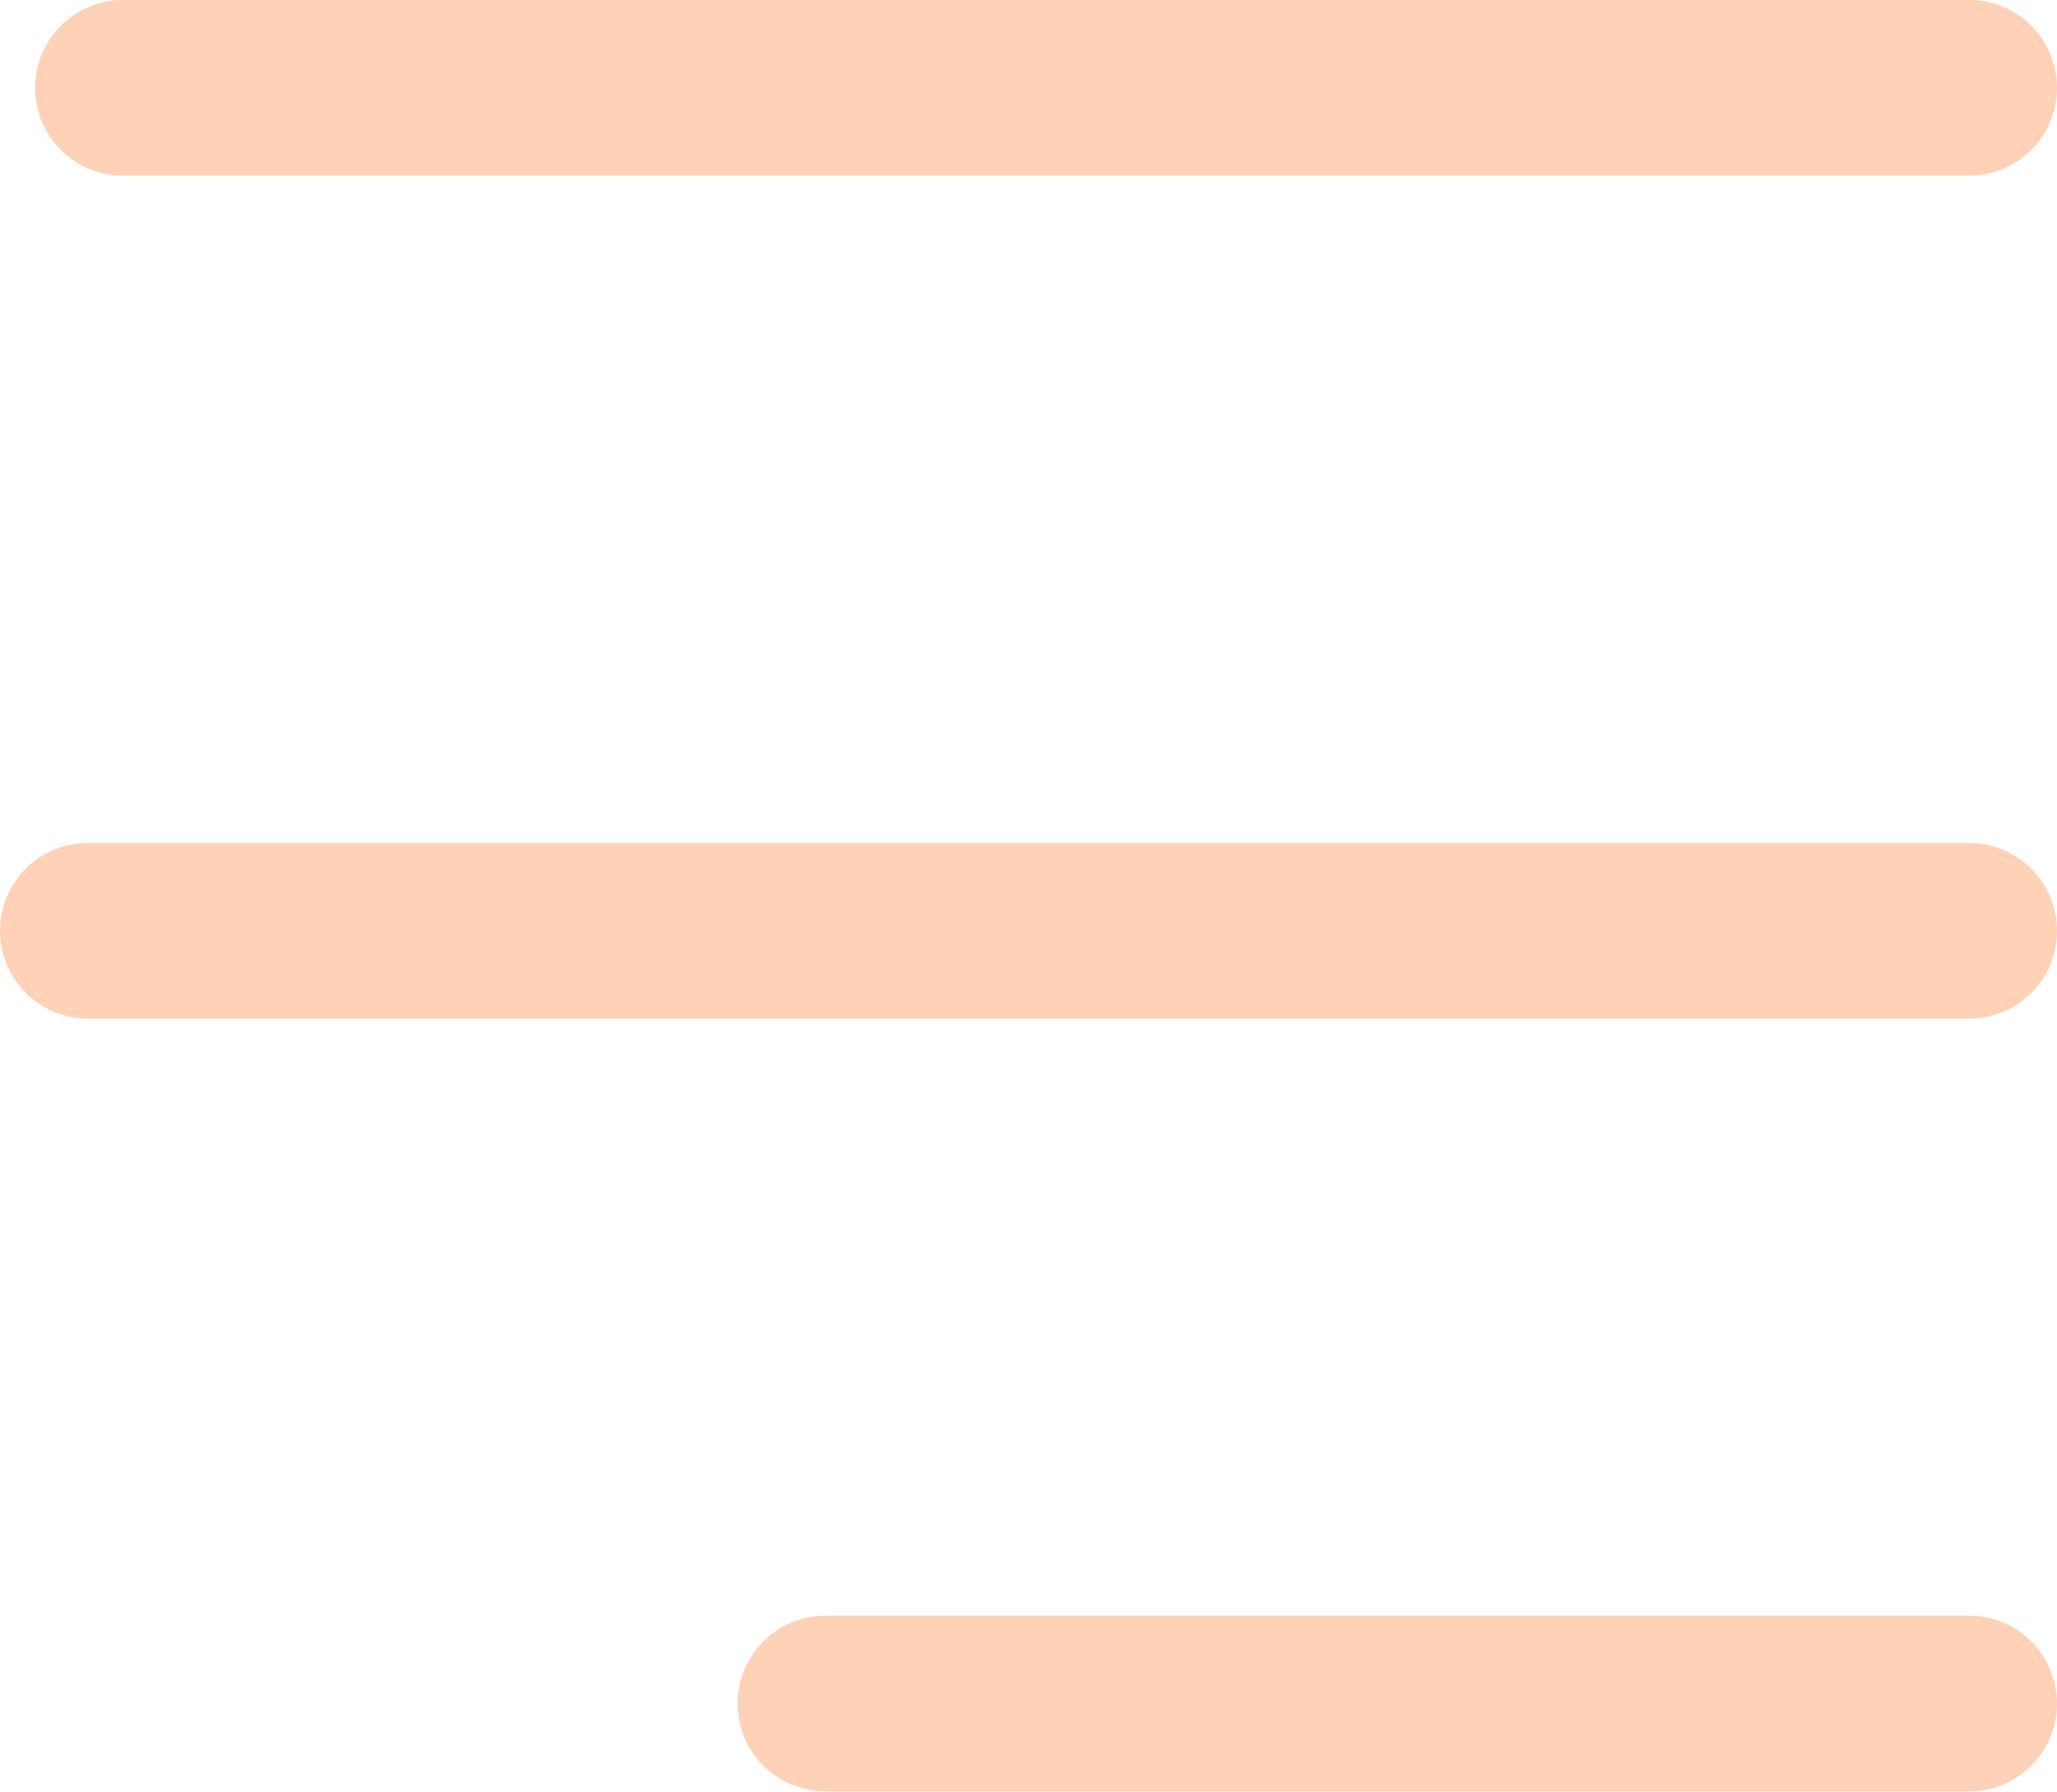
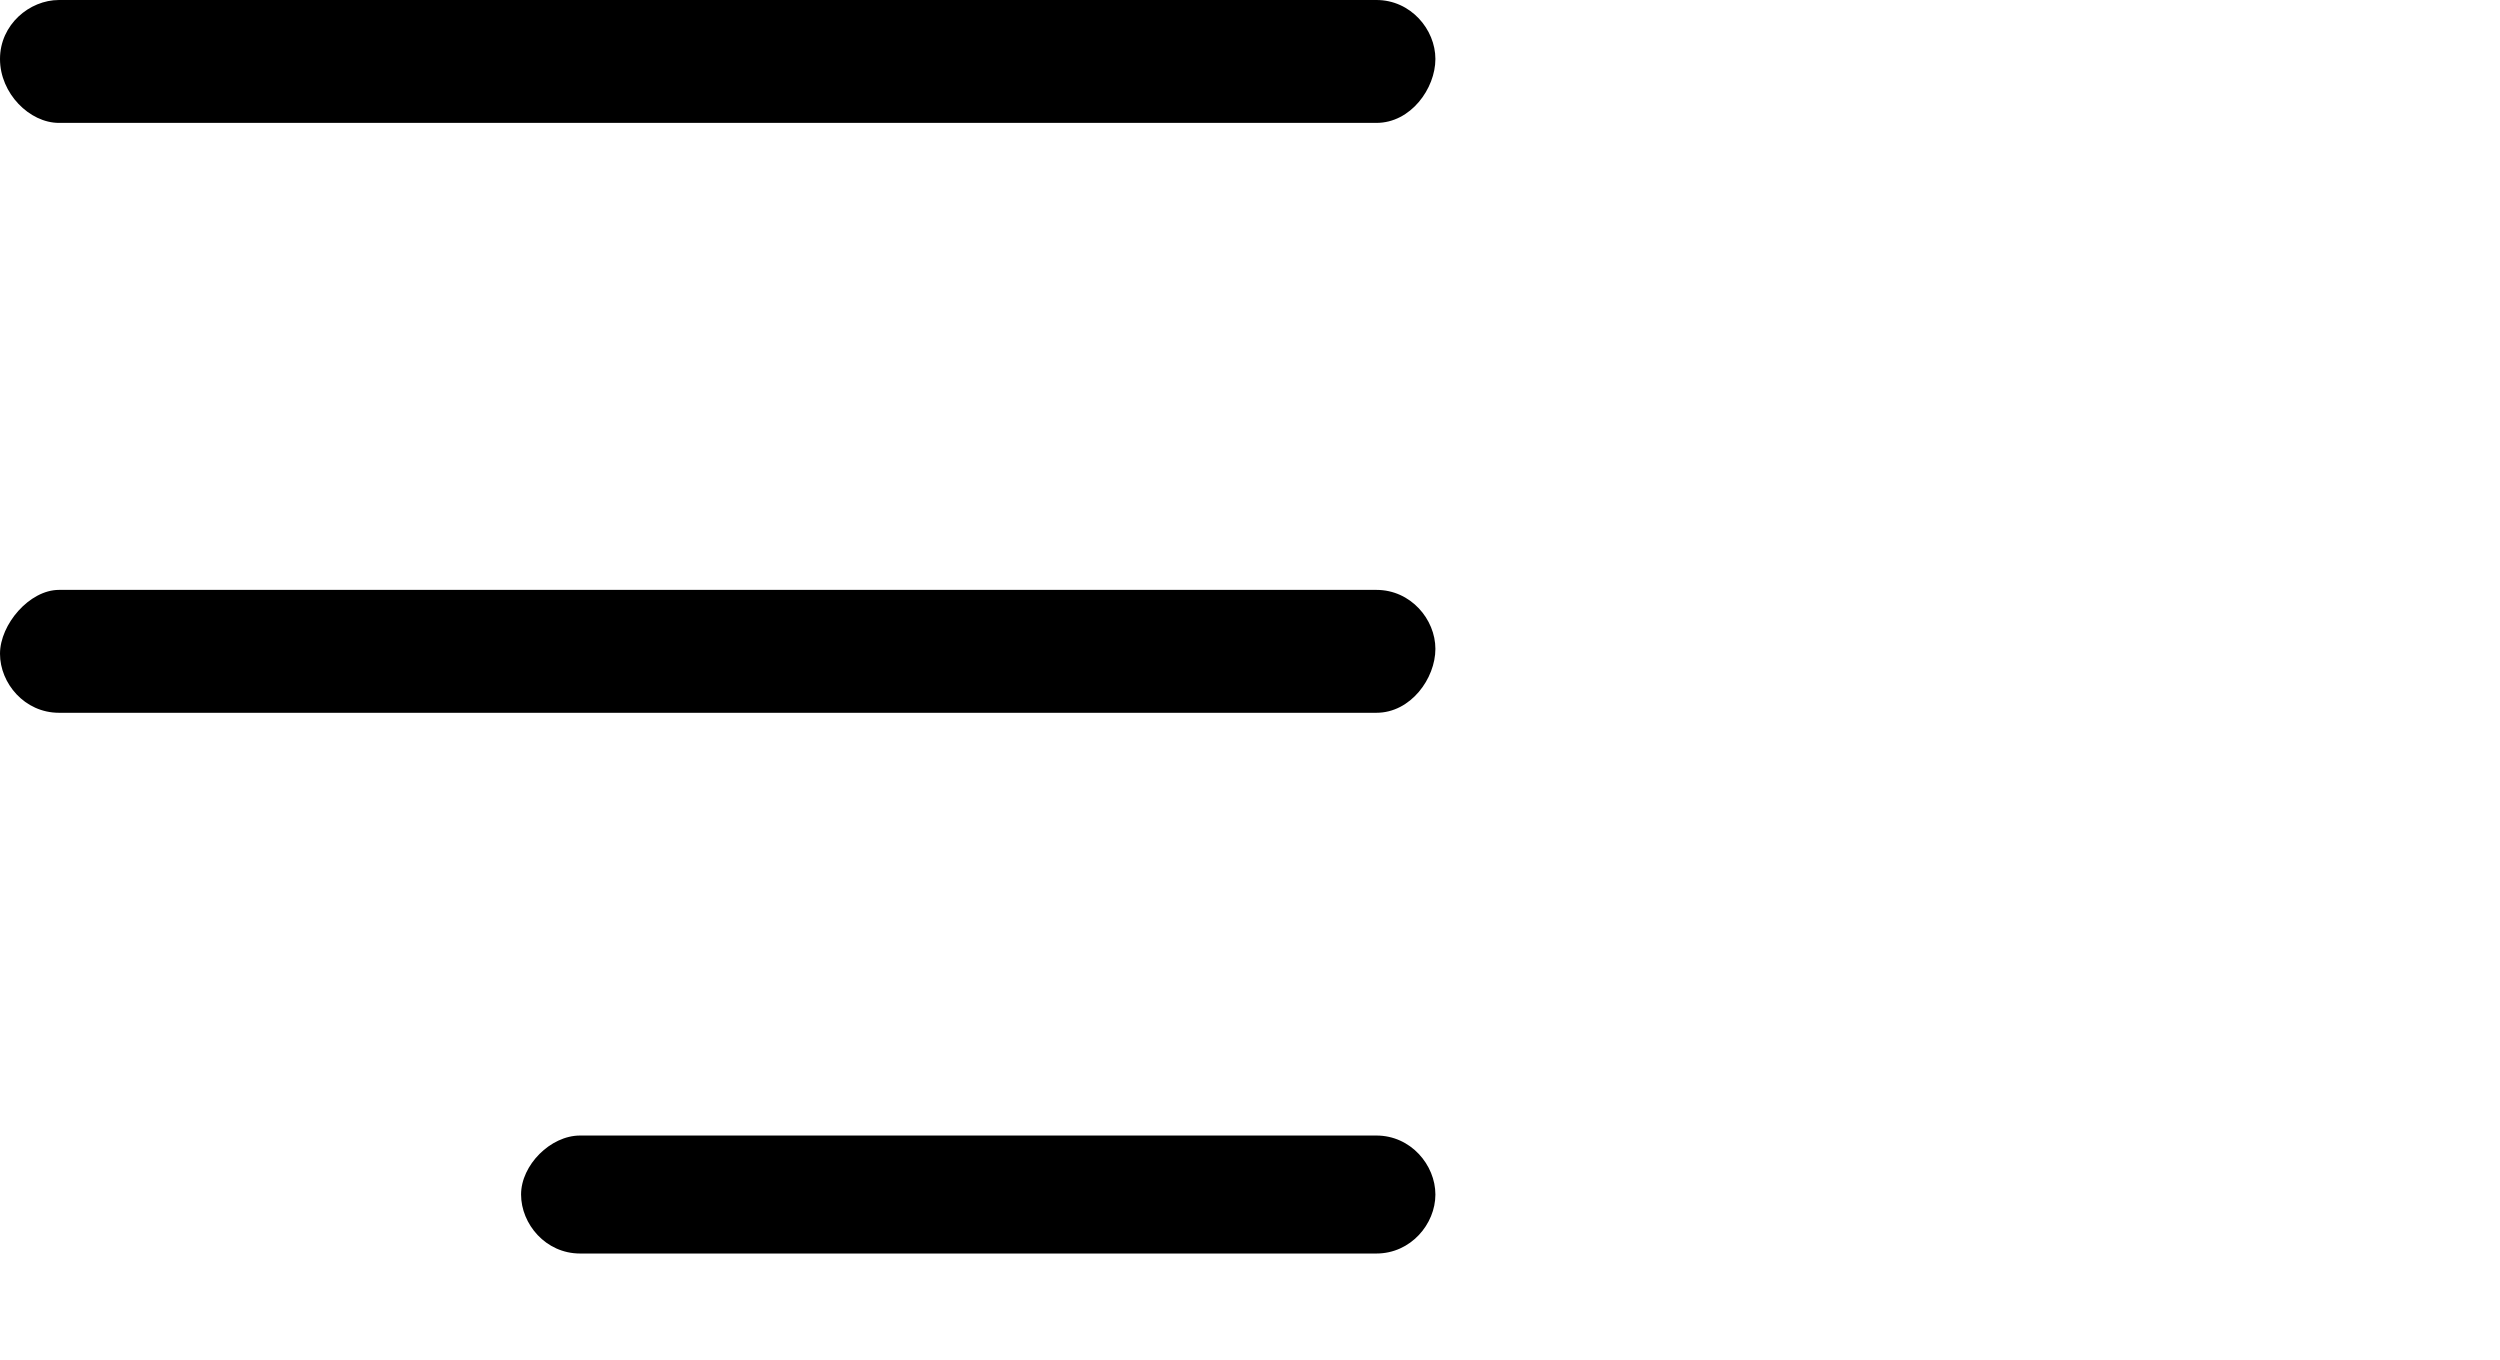
- <svg xmlns="http://www.w3.org/2000/svg" width="29.281" height="25.5" viewBox="0 0 29.281 25.5">
-   <defs>
-     <style>.a{fill:none;stroke:#ffd1b6;stroke-linecap:round;stroke-width:2.5px;}</style>
-   </defs>
-   <g transform="translate(1.25 1.25)">
-     <line class="a" x2="26.281" transform="translate(0.5)" />
-     <line class="a" x2="26.781" transform="translate(0 12)" />
-     <line class="a" x2="16.281" transform="translate(10.5 23)" />
+ <svg xmlns="http://www.w3.org/2000/svg" version="1.1" id="Ebene_1" x="0px" y="0px" width="50.857" height="27.66" viewBox="0 0 50.857 27.66" style="enable-background:new 0 0 29.3 25.5;" xml:space="preserve">
+   <g id="Linie_2">
+     <path class="st0" d="M28,14.5H1.2c-0.7,0-1.2-0.6-1.2-1.2S0.6,12,1.2,12H28c0.7,0,1.2,0.6,1.2,1.2S28.7,14.5,28,14.5z" />
+   </g>
+   <g id="Linie_2_1_">
+     <path class="st0" d="M28,2.5H1.2C0.6,2.5,0,1.9,0,1.2S0.6,0,1.2,0H28c0.7,0,1.2,0.6,1.2,1.2S28.7,2.5,28,2.5z" />
+   </g>
+   <g id="Linie_3">
+     <path class="st0" d="M28,25.5H11.8c-0.7,0-1.2-0.6-1.2-1.2s0.6-1.2,1.2-1.2H28c0.7,0,1.2,0.6,1.2,1.2S28.7,25.5,28,25.5z" />
  </g>
</svg>
